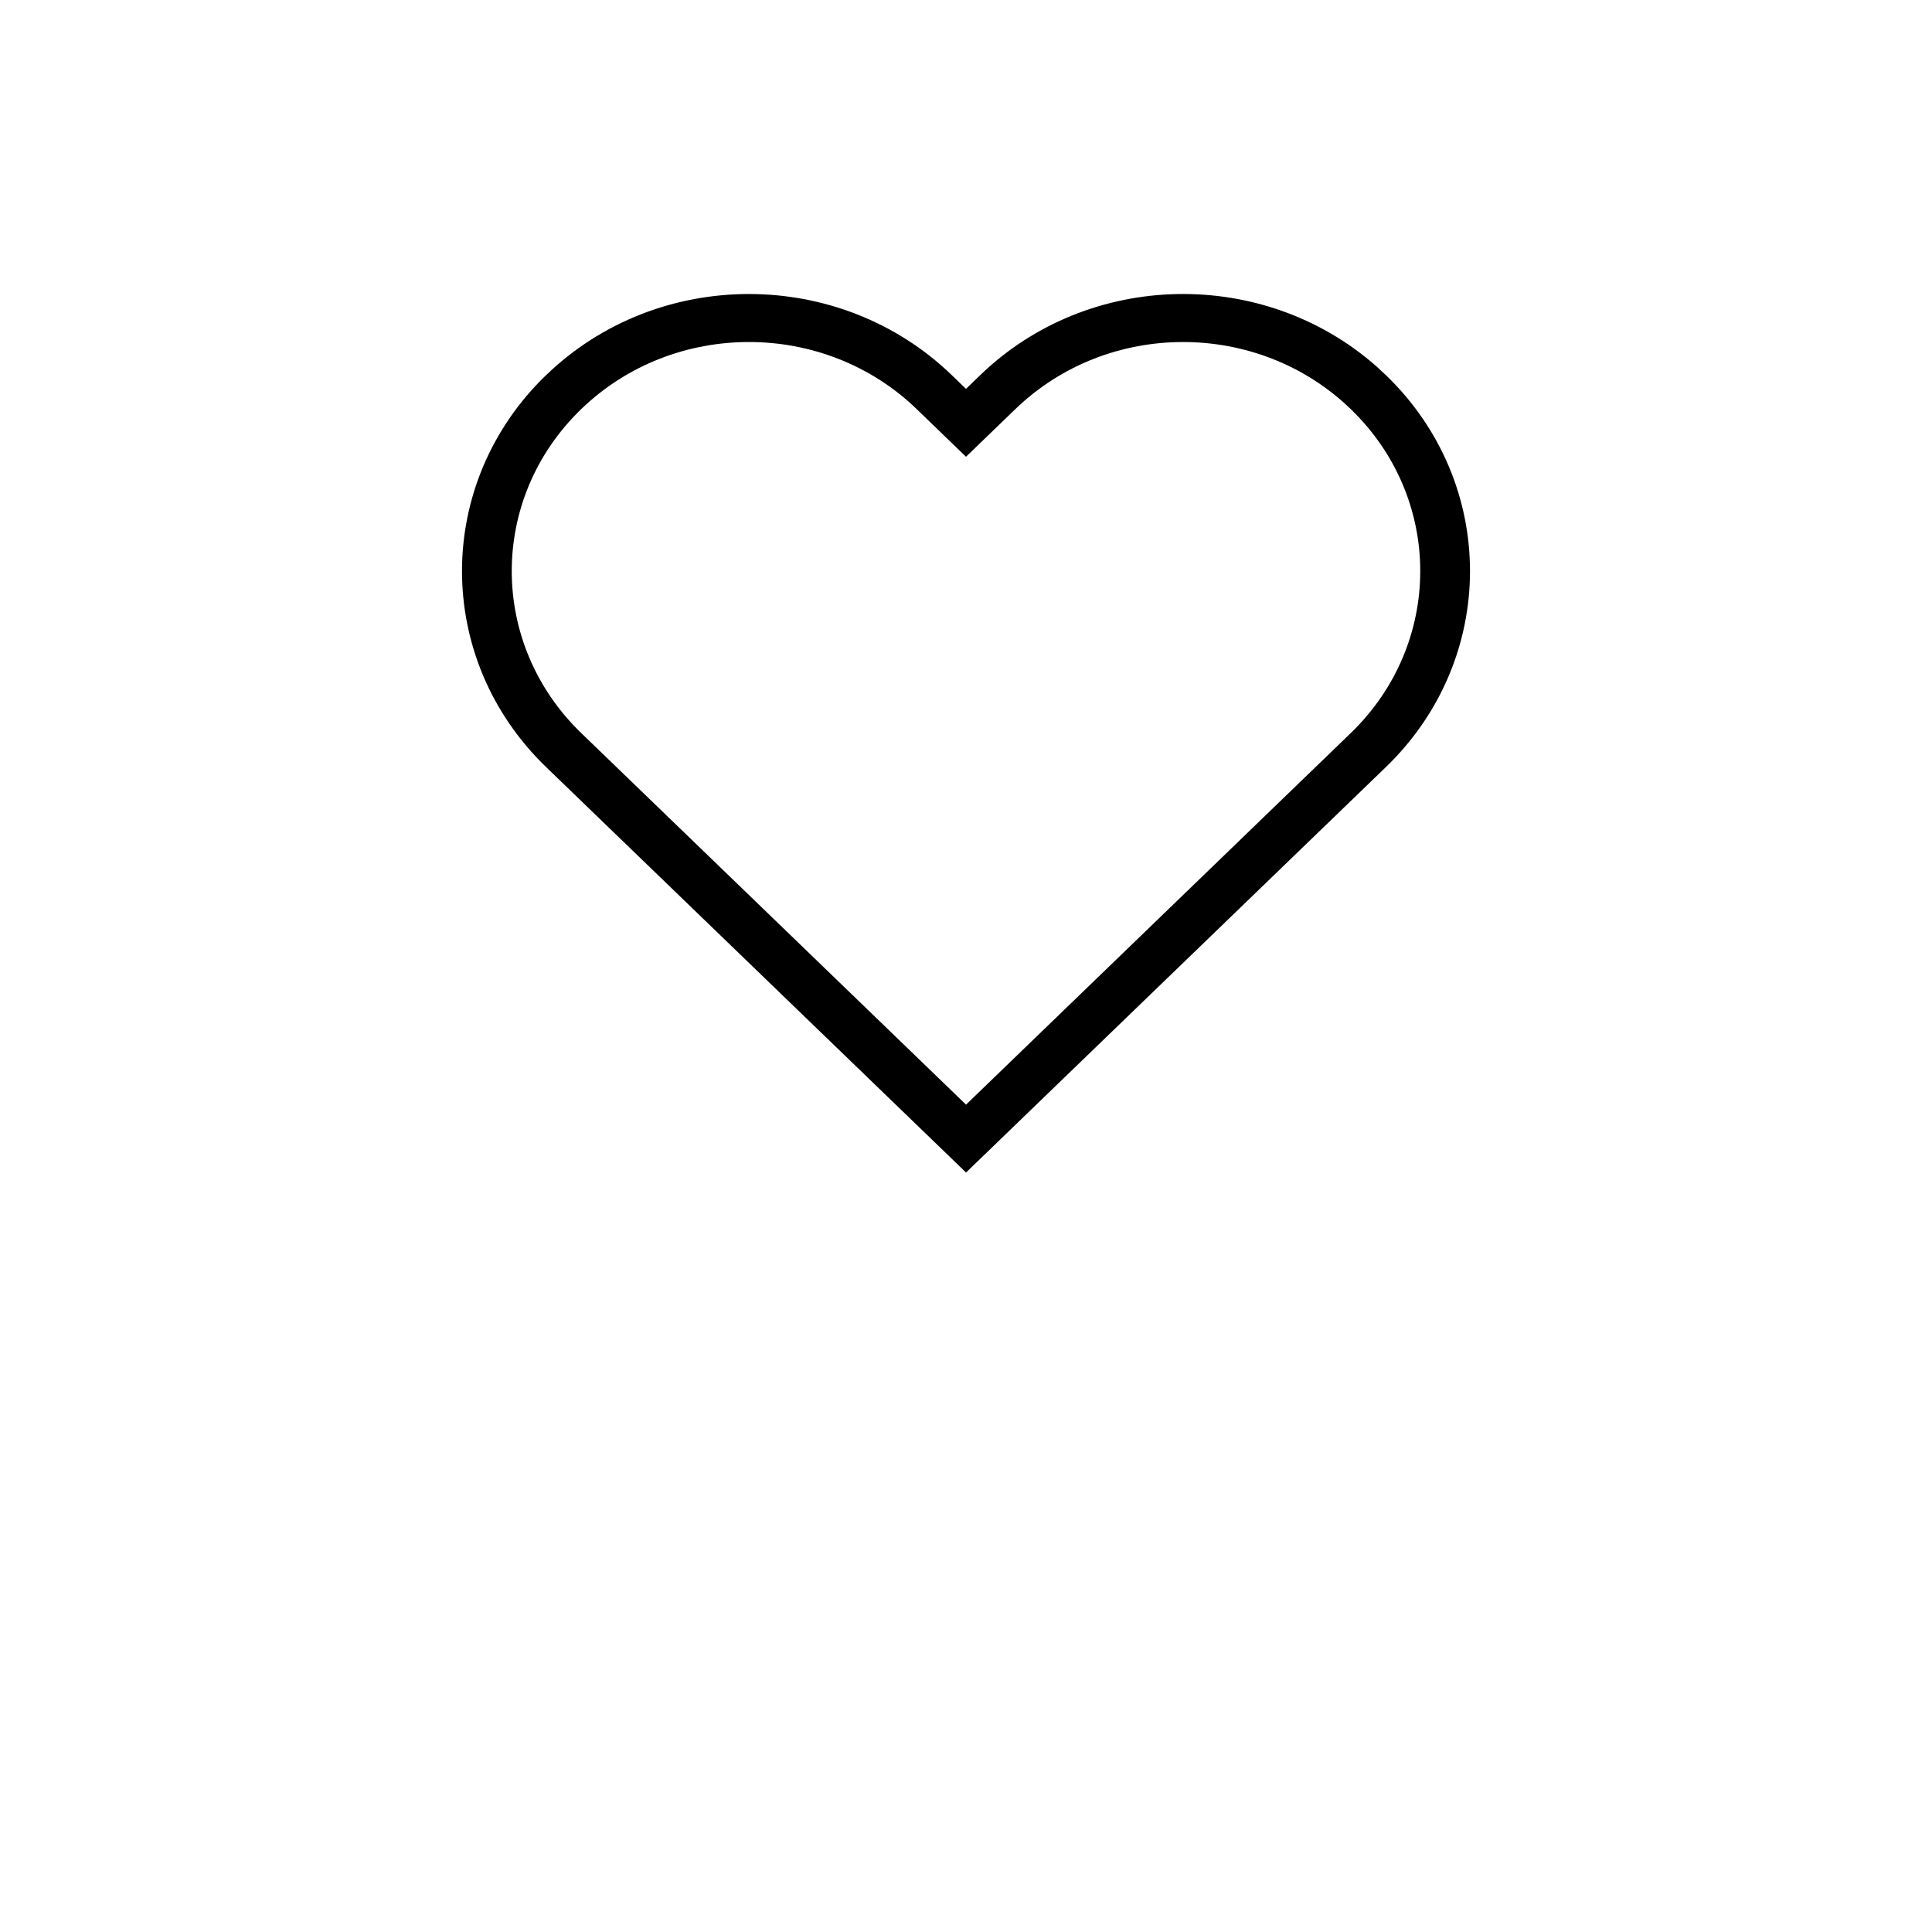
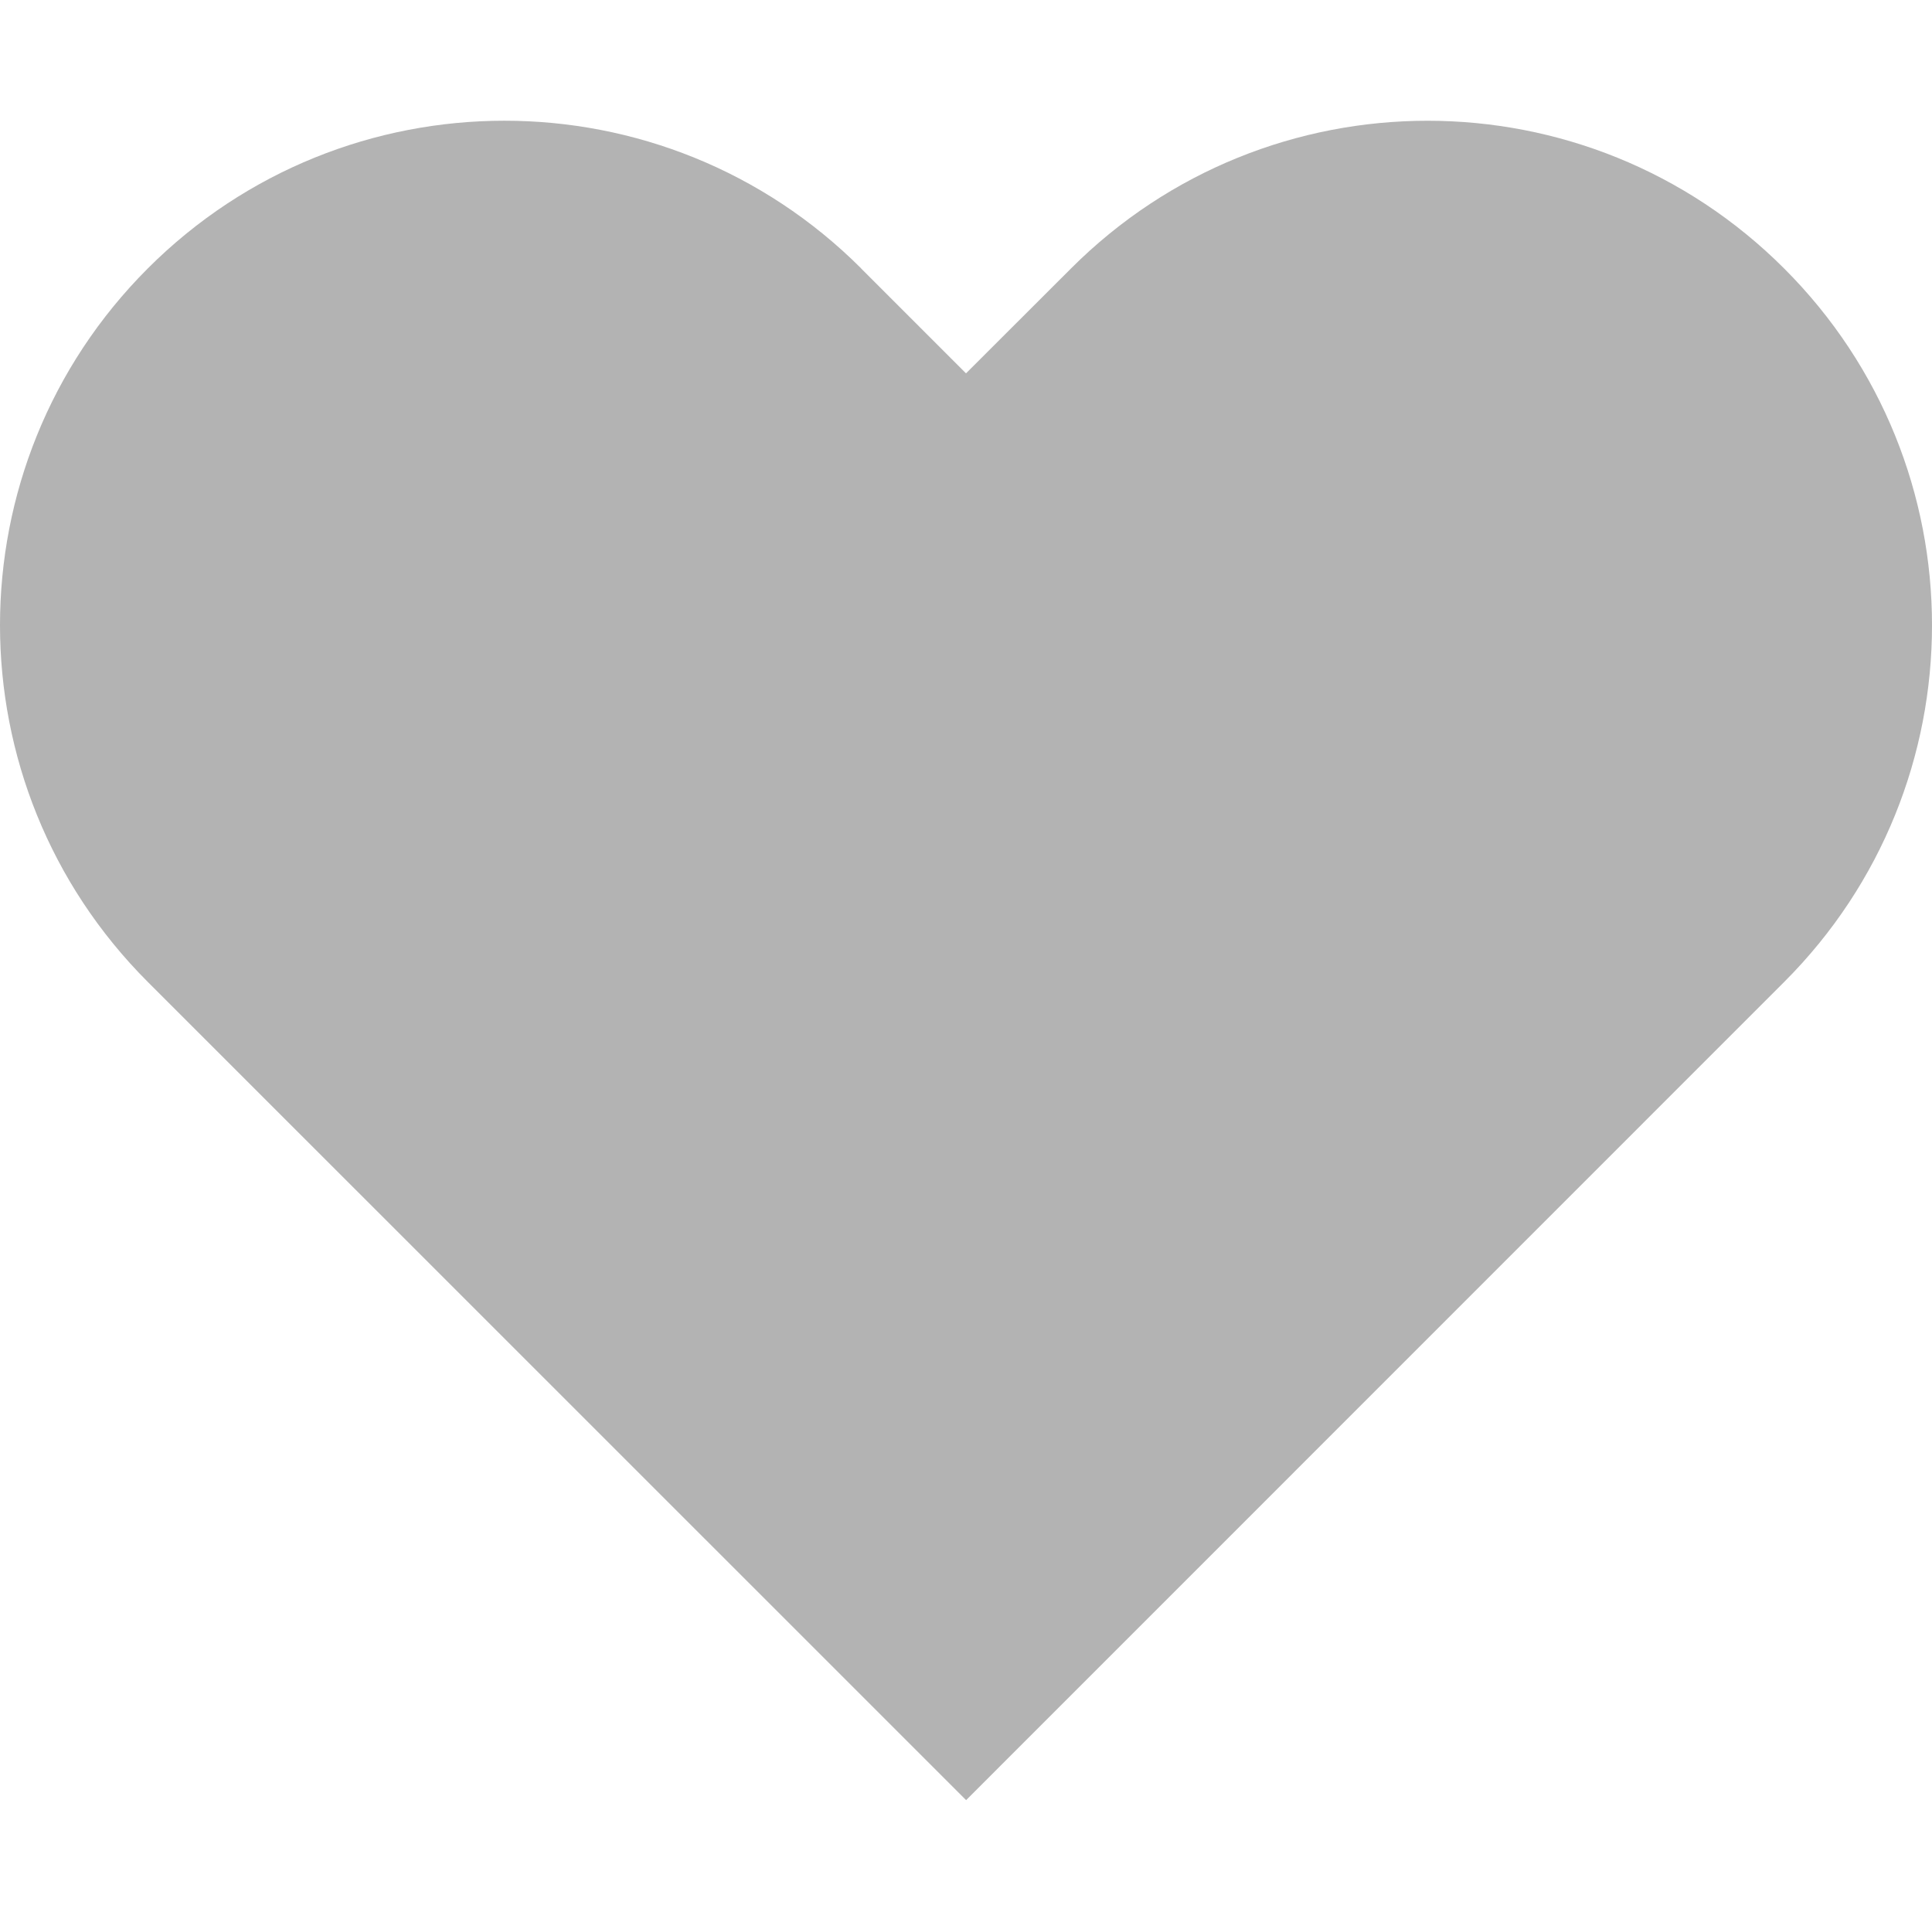
- <svg xmlns="http://www.w3.org/2000/svg" width="46" height="46" viewBox="0 0 46 46" fill="none">
-   <g id="Frame 1707482572">
-     <path id="Vector" d="M13.001 8.932C10.333 11.509 10.333 15.686 13.001 18.262L23.001 27.917L32.999 18.262C35.667 15.686 35.667 11.508 32.999 8.933L32.779 8.729C30.099 6.358 25.934 6.425 23.337 8.933L23 9.259L22.663 8.933C19.995 6.356 15.668 6.356 13.002 8.933L13.001 8.932ZM21.826 9.741L23 10.875L24.175 9.741C26.38 7.611 29.957 7.611 32.161 9.741C34.367 11.87 34.367 15.324 32.161 17.454L23.001 26.301L13.839 17.454C11.633 15.324 11.633 11.87 13.839 9.74C16.043 7.611 19.62 7.611 21.826 9.74V9.741Z" fill="black" />
+ <svg xmlns="http://www.w3.org/2000/svg" width="16" height="16" viewBox="0 0 16 16" fill="none">
+   <g id="Button">
+     <g id="Vector" style="mix-blend-mode:multiply">
+       <path d="M7.132 2.224L8 3.092L8.869 2.224C10.5 0.592 13.145 0.592 14.776 2.224C16.408 3.855 16.408 6.5 14.776 8.132L8.001 14.908L1.224 8.132C-0.408 6.5 -0.408 3.855 1.224 2.223C2.855 0.592 5.5 0.592 7.132 2.223V2.224Z" fill="#B3B3B3" />
+     </g>
  </g>
</svg>
